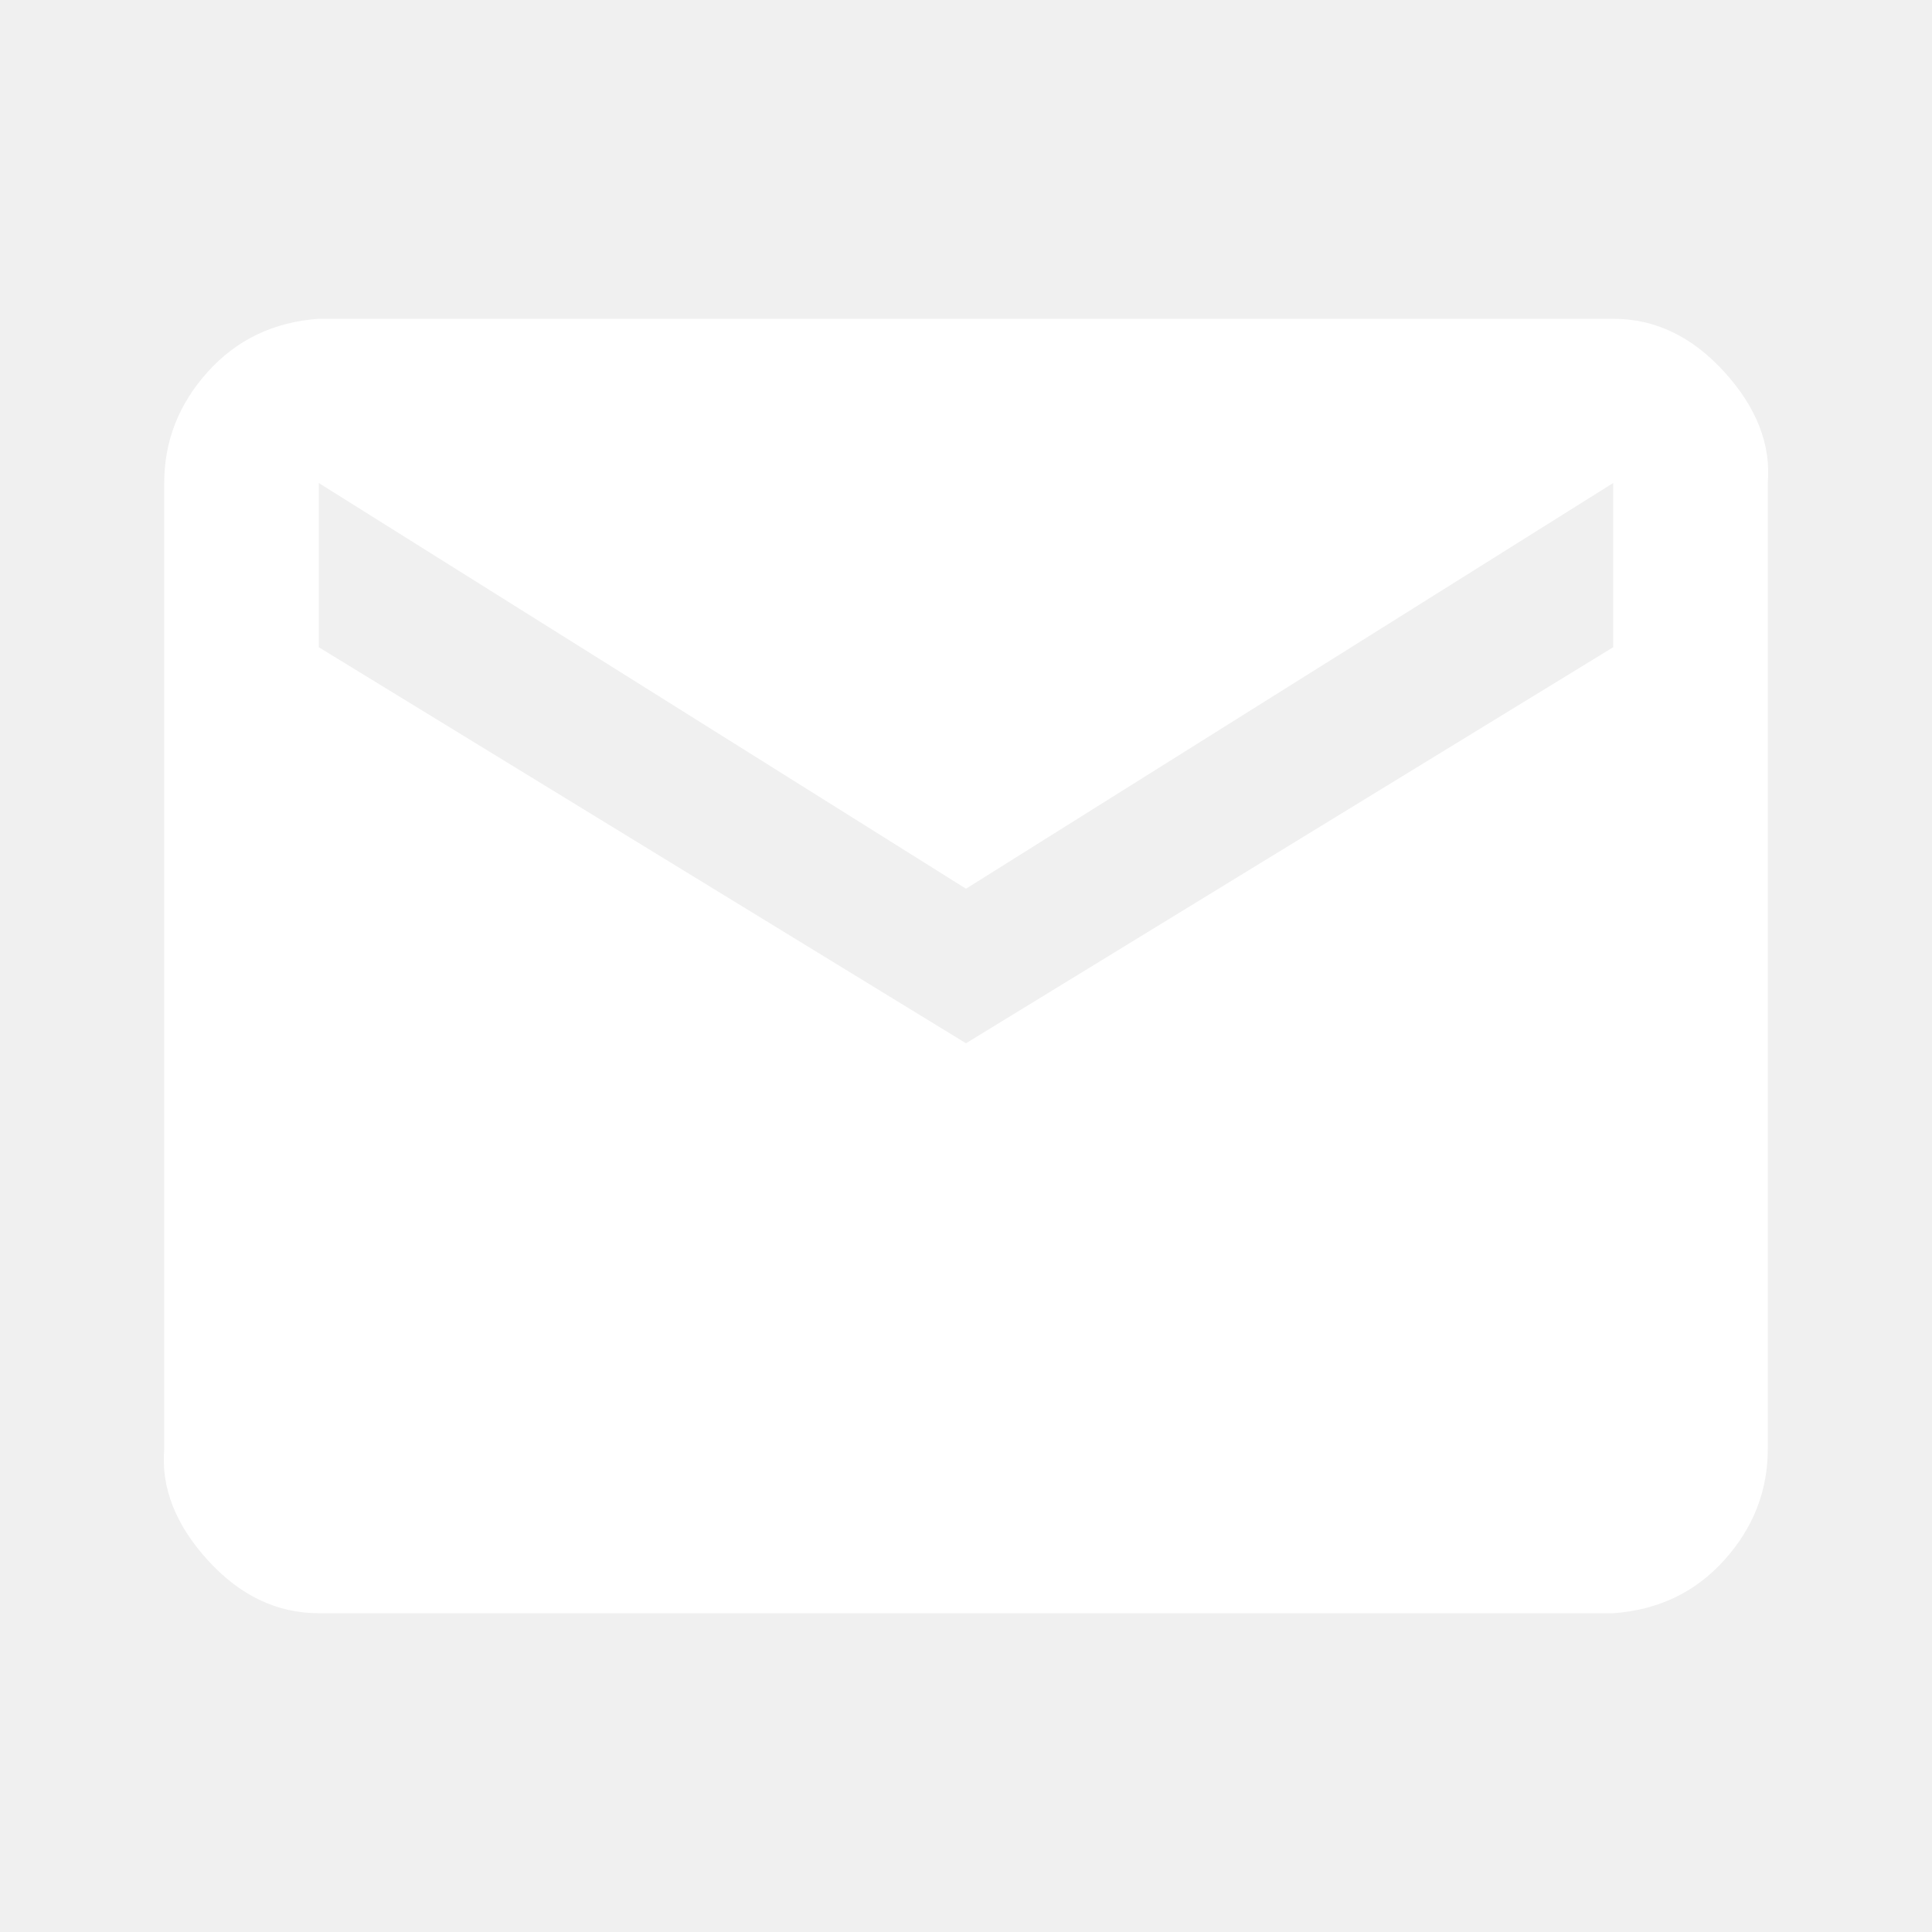
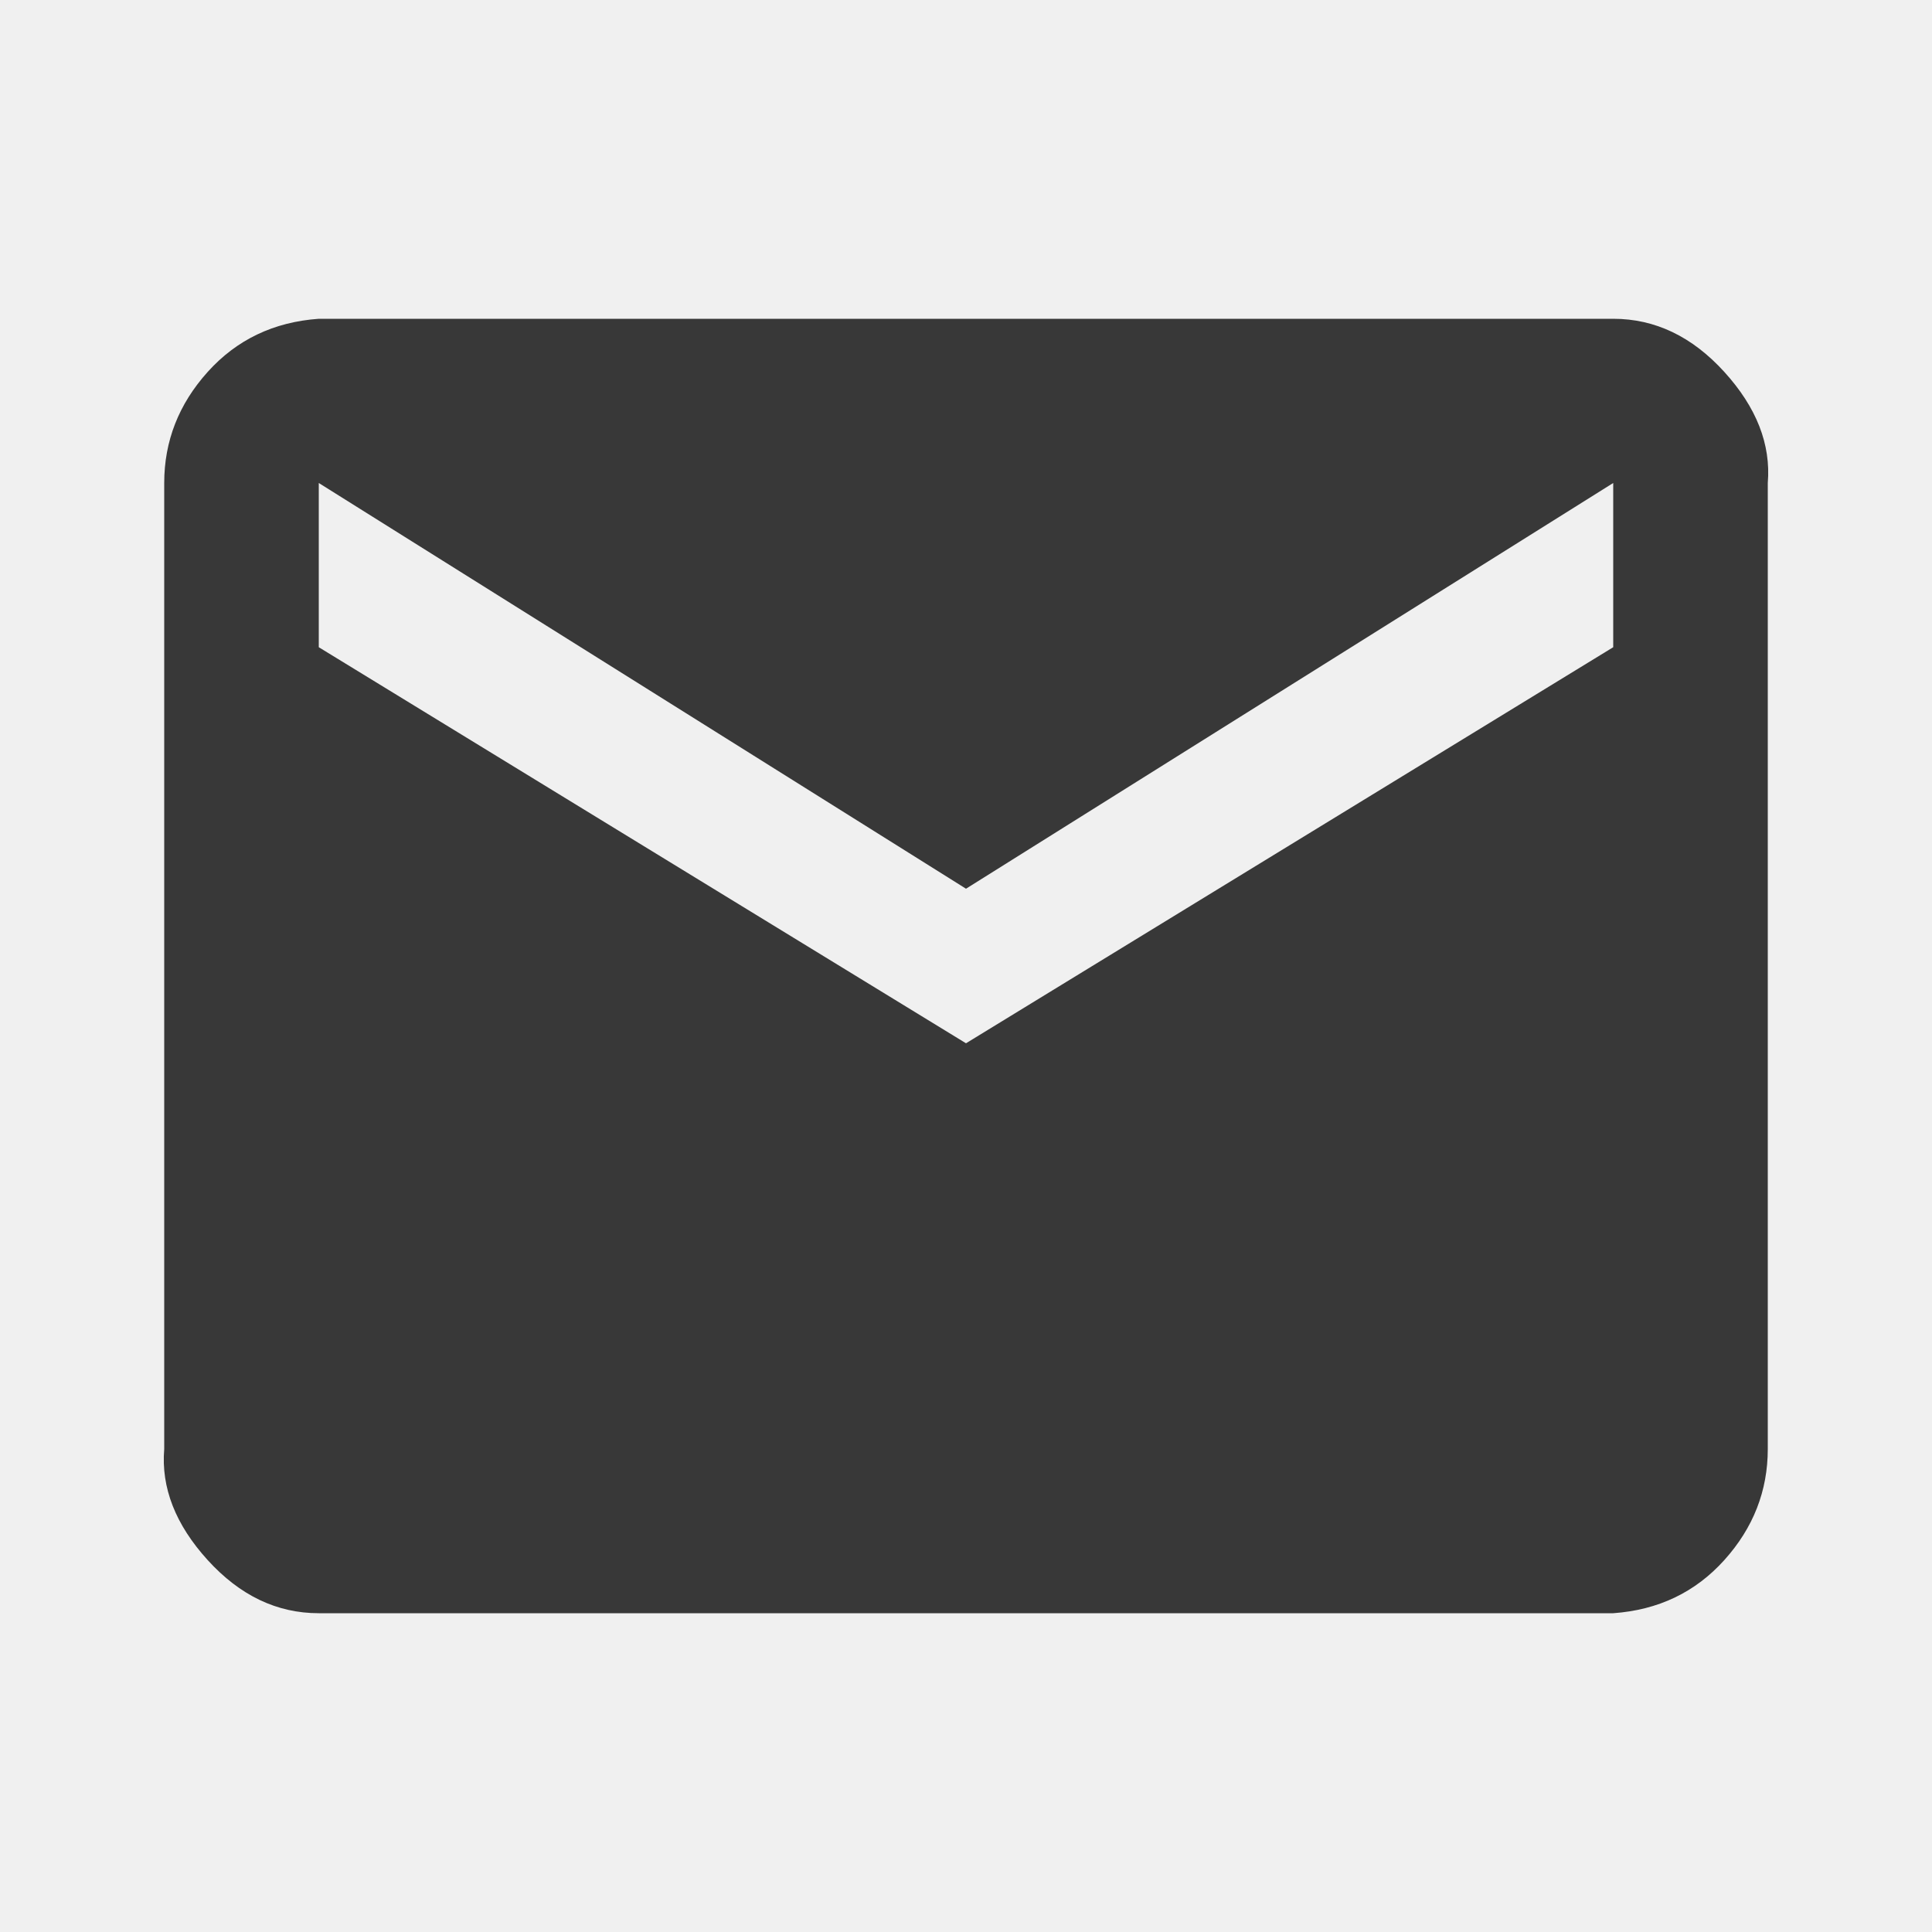
- <svg xmlns="http://www.w3.org/2000/svg" fill="#fff" preserveAspectRatio="xMidYMid meet" height="1em" width="1em" viewBox="0 0 40 40">
+ <svg xmlns="http://www.w3.org/2000/svg" fill="#383838" preserveAspectRatio="xMidYMid meet" height="1em" width="1em" viewBox="0 0 40 40">
  <g>
    <path d="m33.4 13.4v-3.4l-13.4 8.4-13.4-8.4v3.4l13.4 8.2z m0-6.8q1.3 0 2.3 1.1t0.9 2.3v20q0 1.3-0.9 2.3t-2.3 1.1h-26.8q-1.3 0-2.3-1.1t-0.9-2.3v-20q0-1.3 0.9-2.3t2.3-1.1h26.8z" />
  </g>
</svg>
